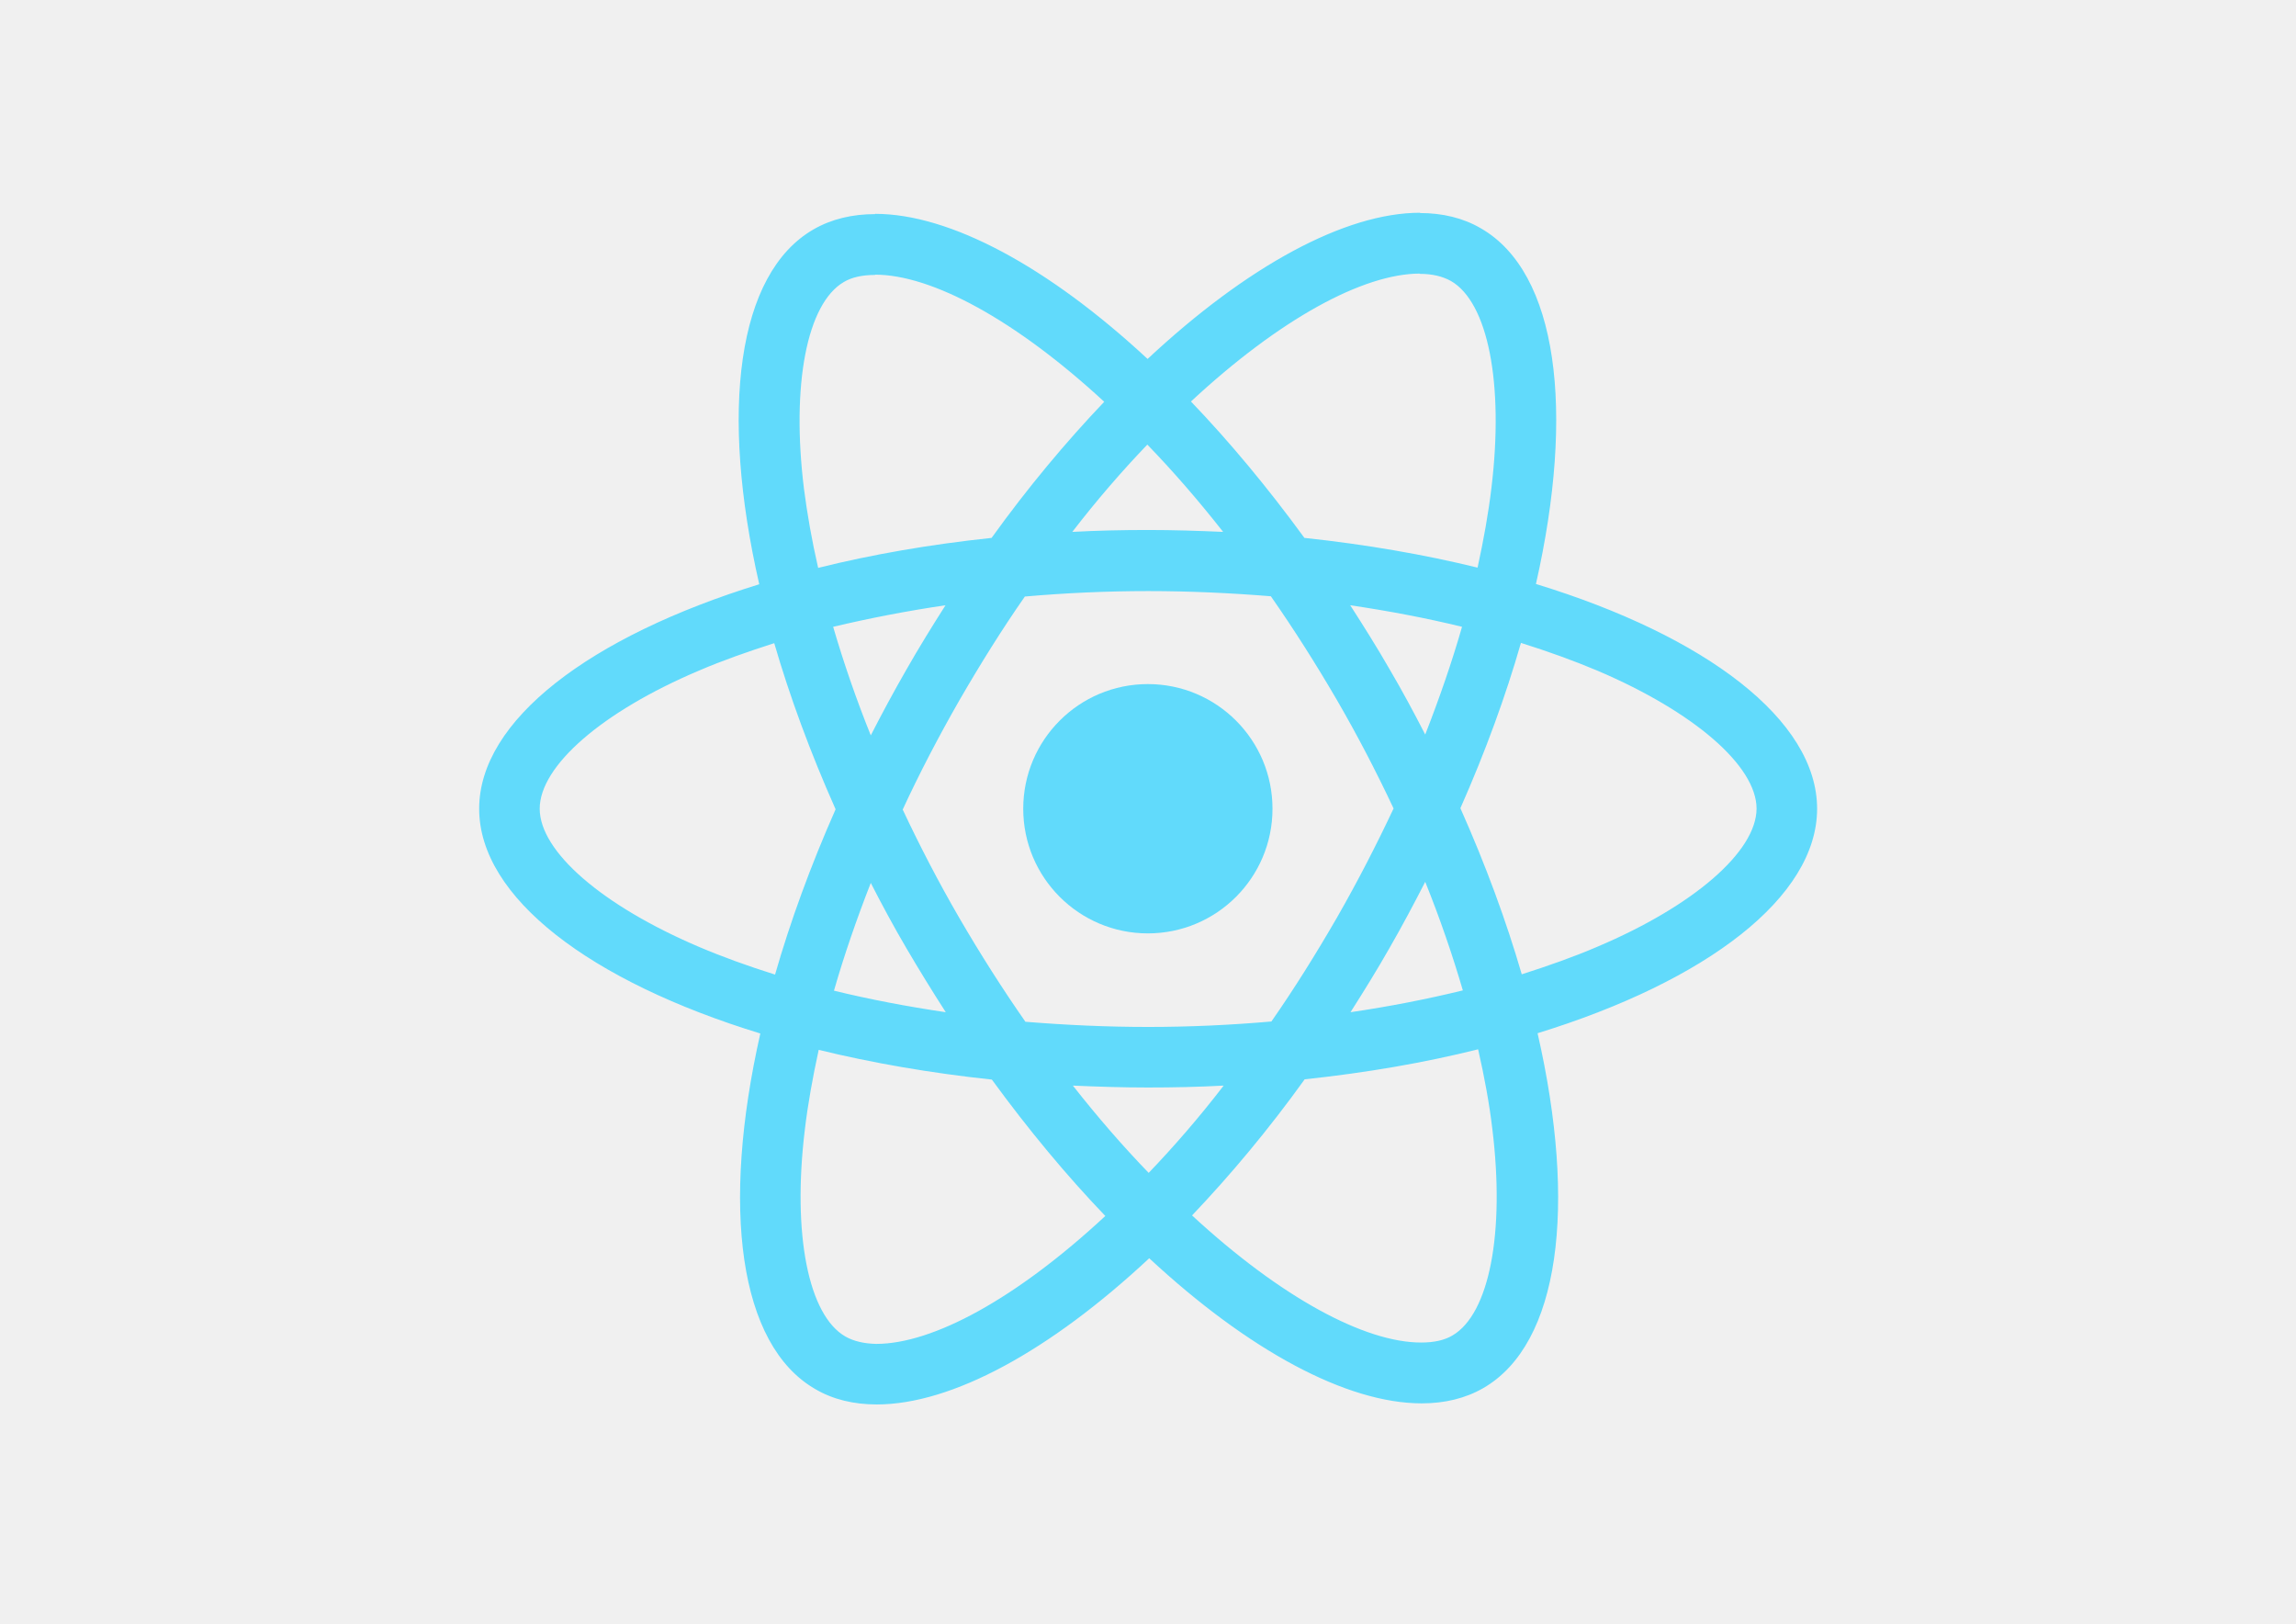
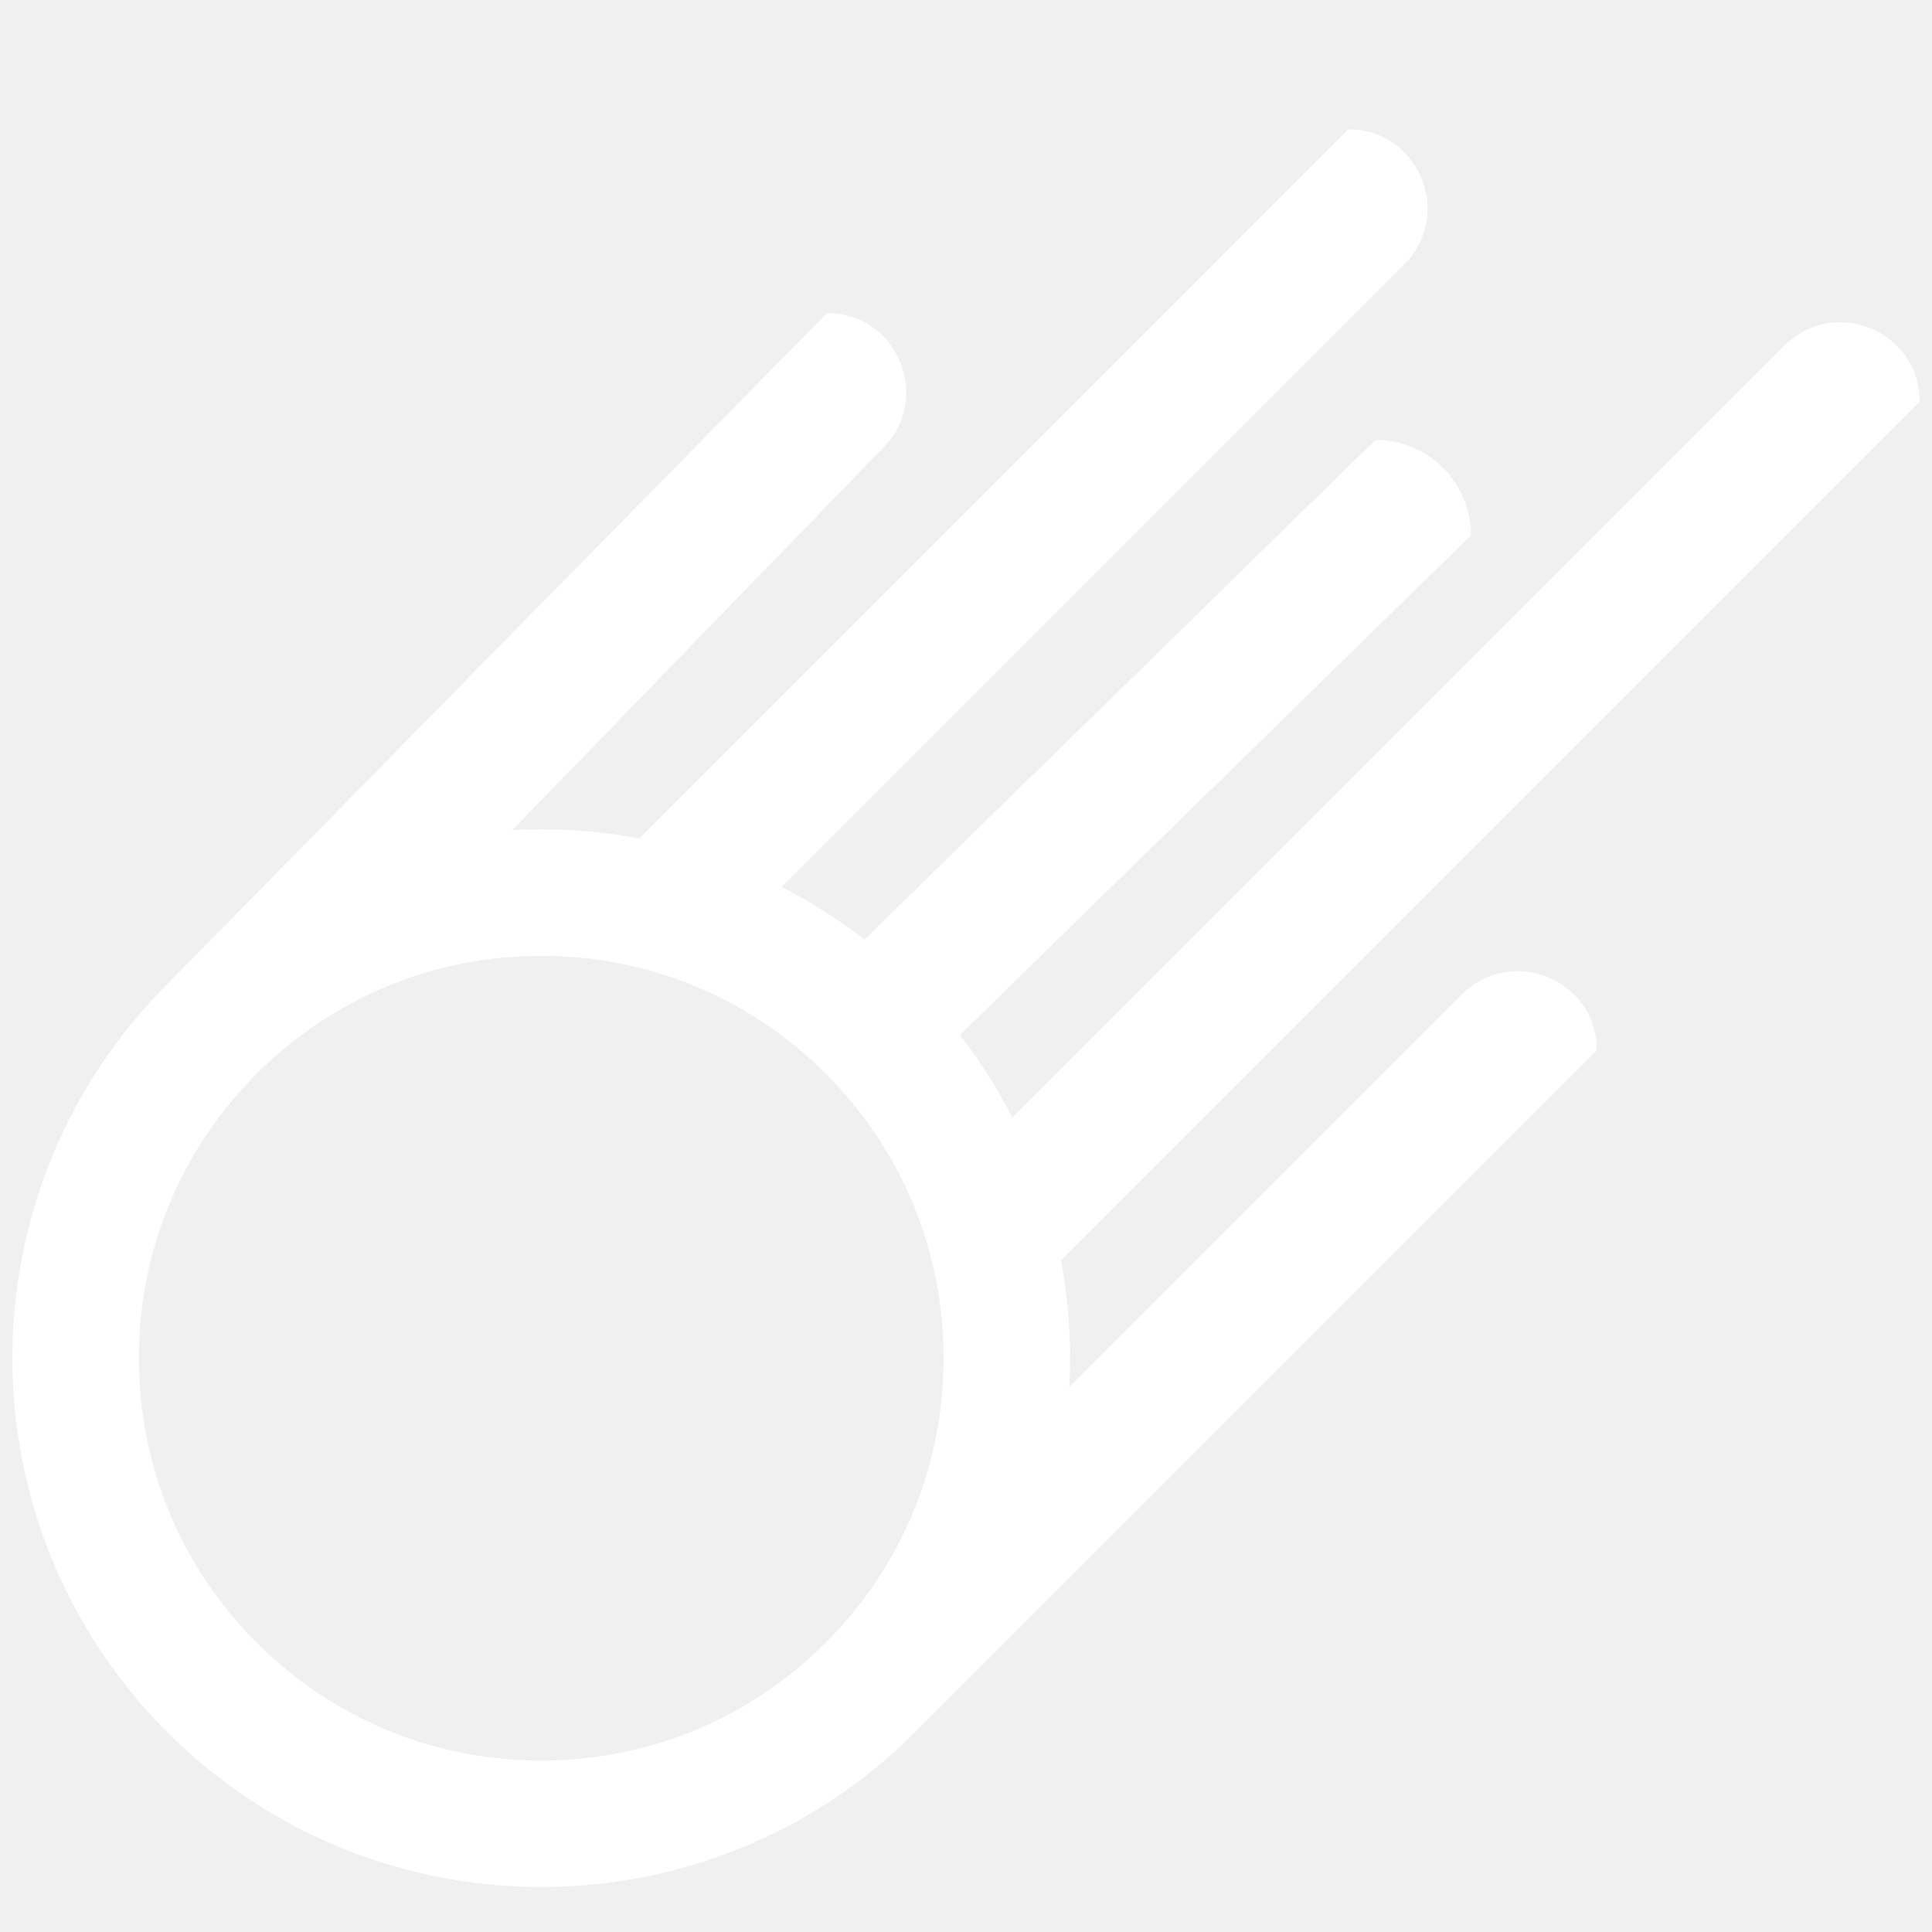
- <svg xmlns="http://www.w3.org/2000/svg" viewBox="0 0 841.9 595.3">
-   <g fill="#61DAFB">
-     <path d="M666.3 296.5c0-32.5-40.7-63.3-103.1-82.4 14.4-63.6 8-114.2-20.2-130.4-6.5-3.8-14.1-5.6-22.4-5.6v22.3c4.6 0 8.3.9 11.4 2.6 13.6 7.8 19.5 37.5 14.9 75.7-1.1 9.4-2.9 19.3-5.1 29.4-19.6-4.8-41-8.5-63.5-10.9-13.5-18.5-27.5-35.3-41.6-50 32.6-30.3 63.2-46.9 84-46.9V78c-27.5 0-63.5 19.6-99.9 53.6-36.4-33.8-72.4-53.2-99.9-53.2v22.3c20.7 0 51.4 16.5 84 46.6-14 14.7-28 31.4-41.3 49.9-22.6 2.4-44 6.1-63.6 11-2.3-10-4-19.7-5.2-29-4.7-38.2 1.1-67.9 14.6-75.8 3-1.8 6.9-2.6 11.5-2.6V78.5c-8.4 0-16 1.8-22.6 5.6-28.1 16.2-34.4 66.7-19.9 130.1-62.2 19.2-102.7 49.9-102.7 82.3 0 32.5 40.7 63.3 103.1 82.4-14.4 63.6-8 114.2 20.2 130.4 6.5 3.8 14.1 5.6 22.5 5.6 27.5 0 63.5-19.6 99.9-53.6 36.4 33.8 72.4 53.2 99.9 53.2 8.4 0 16-1.8 22.6-5.6 28.1-16.2 34.4-66.7 19.9-130.1 62-19.1 102.5-49.9 102.5-82.3zm-130.2-66.7c-3.7 12.9-8.3 26.2-13.5 39.5-4.1-8-8.4-16-13.1-24-4.6-8-9.5-15.8-14.4-23.4 14.2 2.1 27.9 4.7 41 7.9zm-45.8 106.5c-7.8 13.5-15.8 26.3-24.1 38.2-14.9 1.3-30 2-45.2 2-15.1 0-30.2-.7-45-1.9-8.3-11.9-16.4-24.6-24.2-38-7.6-13.1-14.5-26.4-20.8-39.8 6.2-13.4 13.2-26.8 20.7-39.9 7.8-13.5 15.8-26.3 24.1-38.2 14.9-1.3 30-2 45.2-2 15.1 0 30.2.7 45 1.9 8.3 11.9 16.4 24.6 24.2 38 7.6 13.1 14.5 26.4 20.8 39.8-6.3 13.4-13.2 26.8-20.7 39.9zm32.3-13c5.4 13.4 10 26.8 13.8 39.8-13.1 3.2-26.9 5.9-41.2 8 4.9-7.7 9.8-15.6 14.4-23.7 4.6-8 8.9-16.1 13-24.1zM421.2 430c-9.3-9.6-18.6-20.3-27.8-32 9 .4 18.2.7 27.5.7 9.4 0 18.7-.2 27.8-.7-9 11.7-18.3 22.4-27.5 32zm-74.4-58.9c-14.2-2.1-27.9-4.7-41-7.9 3.7-12.9 8.3-26.2 13.5-39.5 4.1 8 8.4 16 13.1 24 4.7 8 9.5 15.8 14.4 23.4zM420.7 163c9.3 9.6 18.6 20.3 27.8 32-9-.4-18.2-.7-27.5-.7-9.4 0-18.7.2-27.8.7 9-11.7 18.3-22.4 27.5-32zm-74 58.9c-4.9 7.7-9.8 15.6-14.4 23.7-4.6 8-8.9 16-13 24-5.4-13.4-10-26.8-13.8-39.8 13.1-3.1 26.9-5.8 41.2-7.9zm-90.5 125.2c-35.4-15.1-58.3-34.9-58.3-50.6 0-15.7 22.9-35.6 58.3-50.6 8.6-3.7 18-7 27.7-10.1 5.7 19.6 13.2 40 22.5 60.9-9.2 20.8-16.6 41.1-22.2 60.6-9.9-3.1-19.3-6.5-28-10.2zM310 490c-13.6-7.8-19.5-37.5-14.9-75.7 1.1-9.4 2.9-19.3 5.1-29.4 19.6 4.8 41 8.5 63.5 10.9 13.5 18.5 27.5 35.3 41.6 50-32.6 30.3-63.2 46.9-84 46.9-4.5-.1-8.3-1-11.3-2.7zm237.2-76.2c4.7 38.2-1.1 67.9-14.6 75.8-3 1.8-6.9 2.6-11.5 2.6-20.7 0-51.4-16.5-84-46.6 14-14.7 28-31.4 41.3-49.9 22.6-2.4 44-6.1 63.6-11 2.3 10.1 4.1 19.8 5.2 29.1zm38.5-66.7c-8.6 3.7-18 7-27.7 10.1-5.7-19.6-13.2-40-22.5-60.9 9.2-20.8 16.6-41.1 22.2-60.6 9.9 3.1 19.3 6.5 28.1 10.2 35.4 15.1 58.3 34.9 58.3 50.6-.1 15.7-23 35.6-58.4 50.6zM320.8 78.4z" />
-     <circle cx="420.9" cy="296.5" r="45.7" />
-     <path d="M520.5 78.1z" />
+ <svg xmlns="http://www.w3.org/2000/svg" version="1.1" id="Layer_1" x="0px" y="0px" viewBox="0 0 50 50" style="enable-background:new 0 0 50 50;" xml:space="preserve">
+   <g id="XMLID_242_">
+     <path id="XMLID_249_" style="fill:#FFFFFF;" d="M21.403,8.1L21.403,8.1L4.281,25.519c2.482-2.482,5.68-3.809,8.929-3.987   l9.64-9.938C24.139,10.305,23.226,8.1,21.403,8.1z" />
+     <path id="XMLID_248_" style="fill:#FFFFFF;" d="M20.18,23.005L36.343,6.841c1.29-1.29,0.376-3.495-1.448-3.495h0L16.495,21.748   C17.765,21.986,19.006,22.406,20.18,23.005z" />
+     <path id="XMLID_247_" style="fill:#FFFFFF;" d="M23.612,44.9l0.025-0.025C23.629,44.884,23.62,44.891,23.612,44.9L23.612,44.9z" />
+     <polygon id="XMLID_246_" style="fill:#FFFFFF;" points="4.281,25.519 4.281,25.519 4.281,25.519  " />
+     <path id="XMLID_245_" style="fill:#FFFFFF;" d="M23.637,44.875l17.691-17.691v0c0-1.824-2.205-2.737-3.494-1.448l-10.21,10.21   C27.447,39.196,26.119,42.393,23.637,44.875z" />
+     <path id="XMLID_244_" style="fill:#FFFFFF;" d="M35.598,11.385L22.32,24.365c0.457,0.353,0.898,0.735,1.317,1.154   s0.801,0.86,1.154,1.317l13.278-12.98v0C38.069,12.491,36.963,11.385,35.598,11.385L35.598,11.385z" />
+     <path id="XMLID_243_" style="fill:#FFFFFF;" d="M27.409,32.661L49.68,10.39v0c0-1.824-2.205-2.737-3.495-1.448L26.151,28.976   C26.751,30.15,27.171,31.392,27.409,32.661z" />
+   </g>
+   <g id="XMLID_237_">
+     <path id="XMLID_78_" style="fill:#FFFFFF;" d="M14.007,24.737c2.781,0,5.396,1.083,7.363,3.05c1.967,1.967,3.05,4.581,3.05,7.363   c0,2.781-1.083,5.396-3.05,7.363c-1.967,1.967-4.581,3.05-7.363,3.05c-2.781,0-5.396-1.083-7.363-3.05   c-1.967-1.967-3.05-4.581-3.05-7.363c0-2.781,1.083-5.396,3.05-7.363S11.226,24.737,14.007,24.737 M14.007,21.462   c-3.503,0-7.006,1.336-9.678,4.009c-5.345,5.345-5.345,14.011,0,19.356c2.673,2.673,6.175,4.009,9.678,4.009   s7.006-1.336,9.678-4.009c5.345-5.345,5.345-14.011,0-19.356C21.013,22.798,17.51,21.462,14.007,21.462L14.007,21.462z" />
  </g>
</svg>
